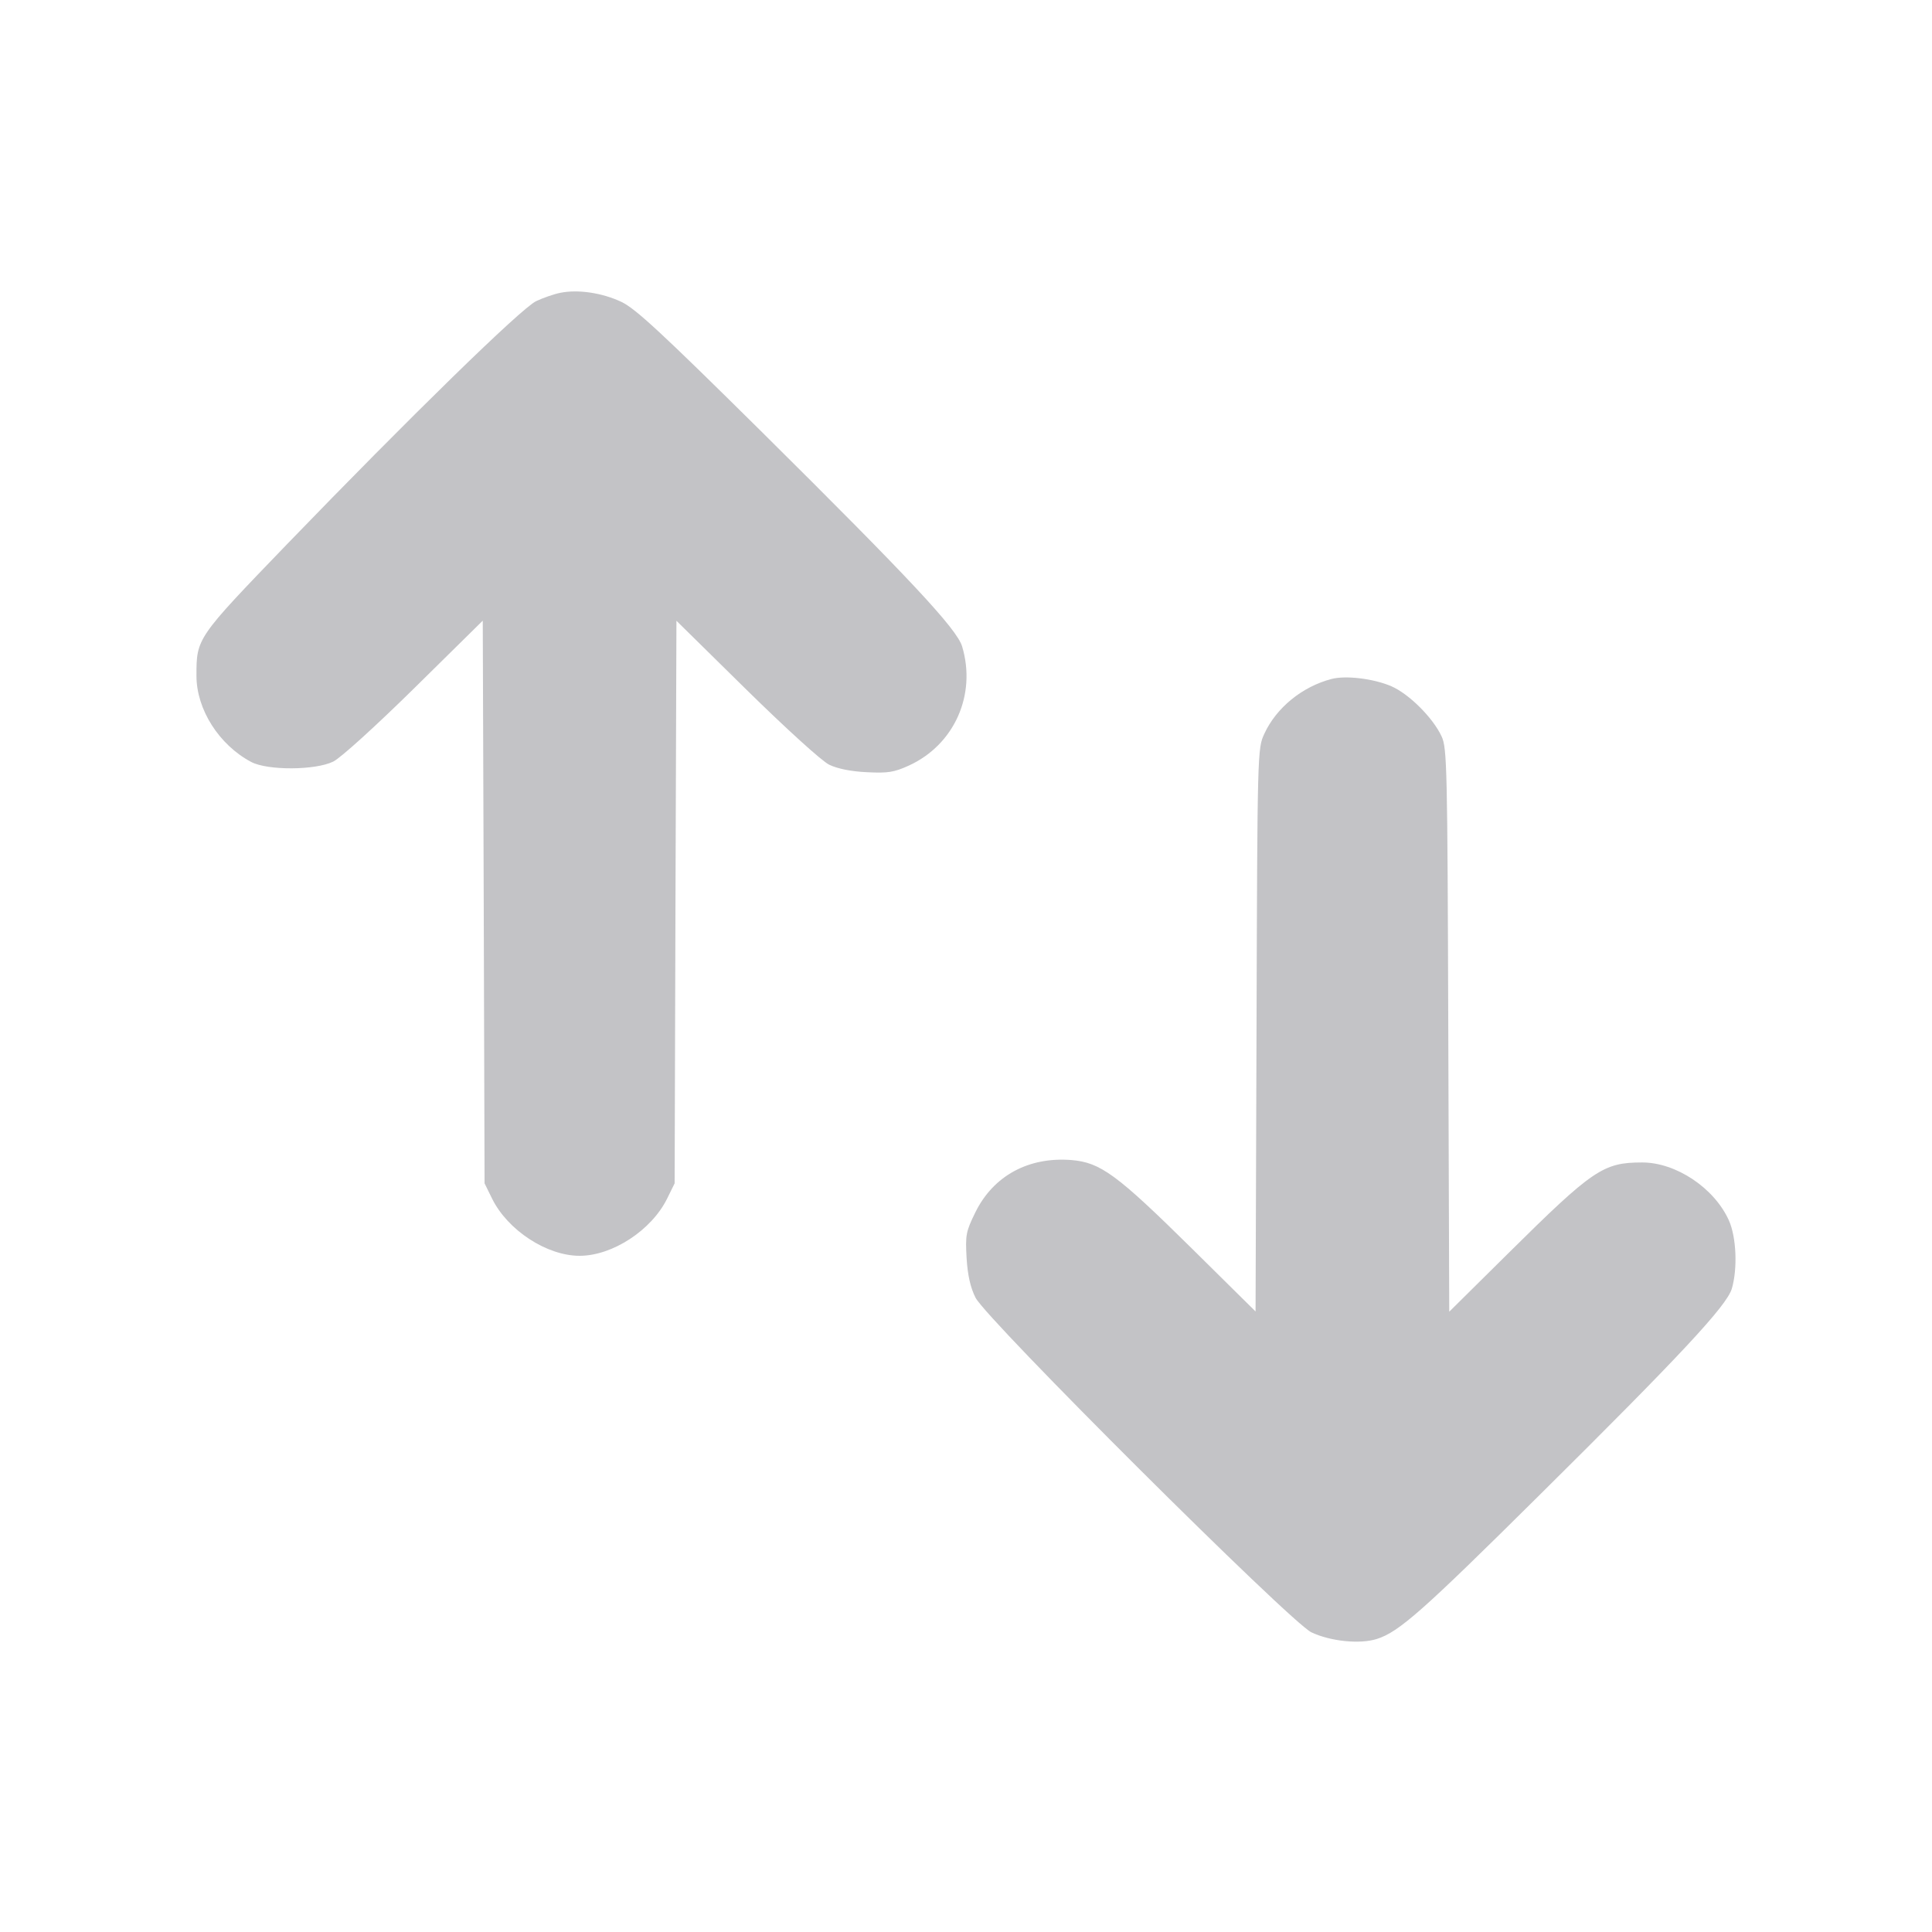
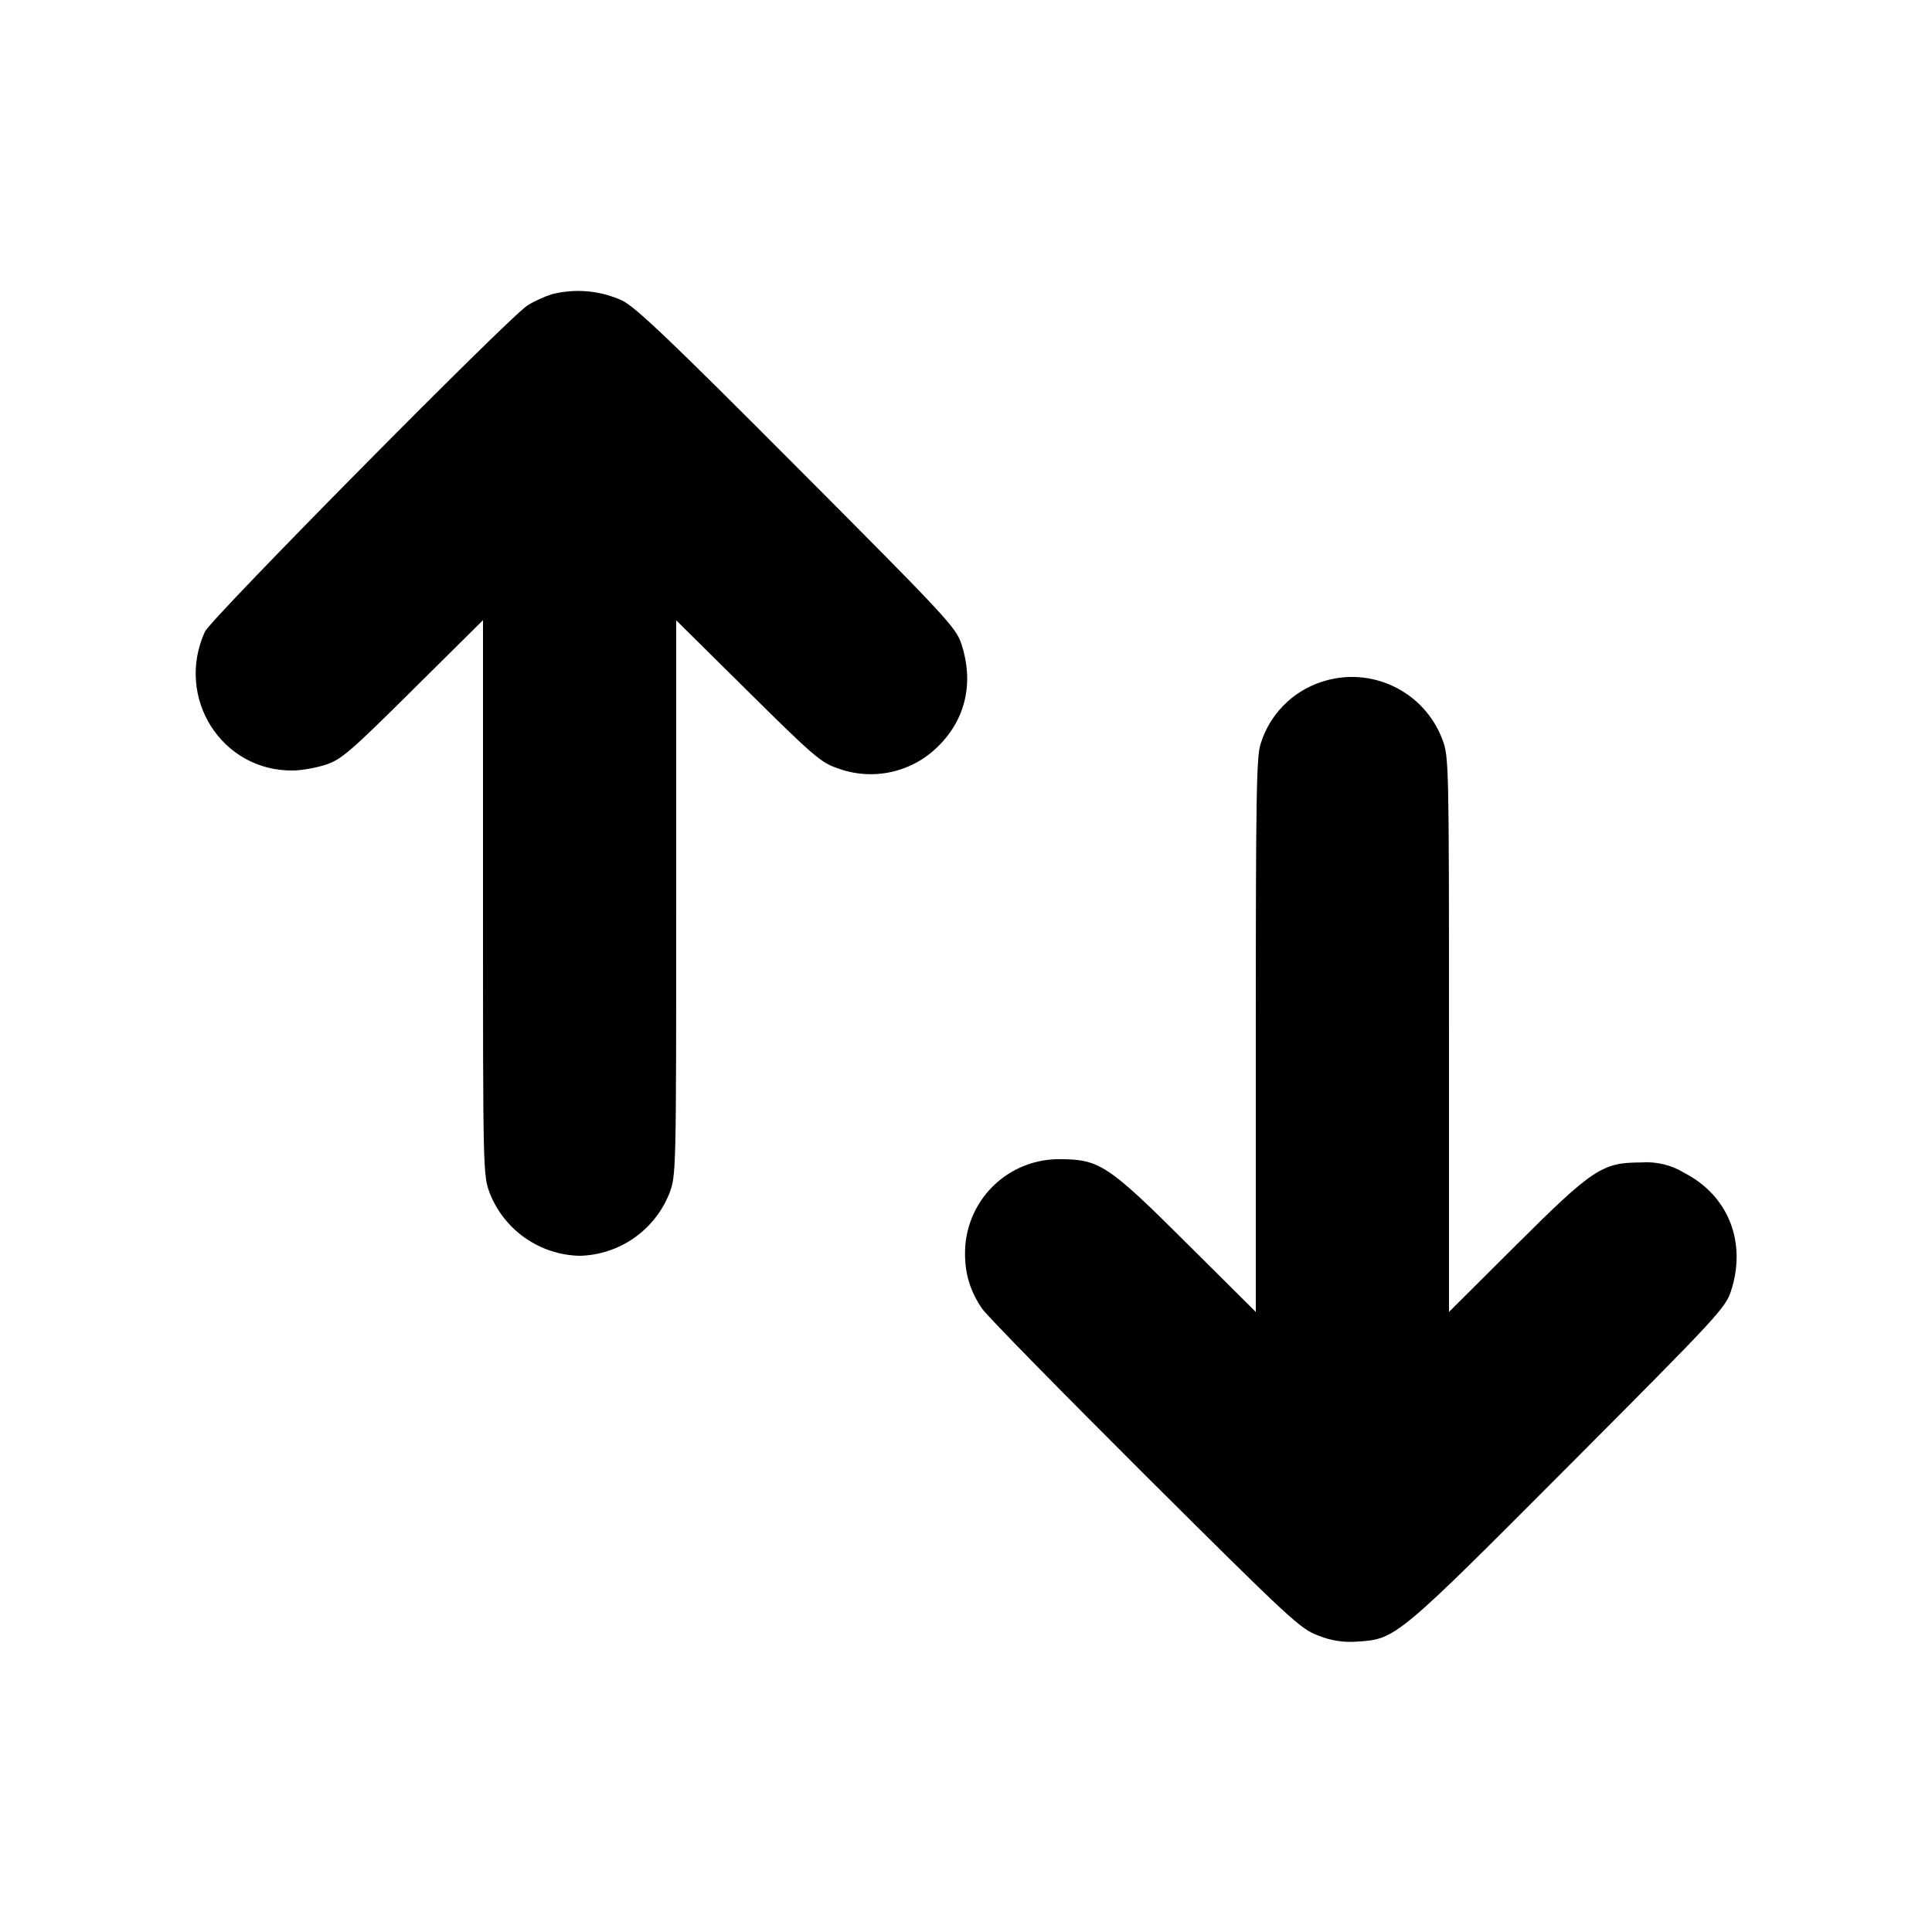
<svg xmlns="http://www.w3.org/2000/svg" width="16" height="16" fill="none">
-   <path d="M4.640 2.425 C 4.589 2.435,4.499 2.466,4.440 2.494 C 4.316 2.553,3.392 3.456,2.373 4.511 C 1.626 5.286,1.627 5.285,1.627 5.597 C 1.627 5.875,1.814 6.169,2.080 6.310 C 2.215 6.382,2.612 6.380,2.760 6.307 C 2.820 6.278,3.113 6.012,3.432 5.698 L 3.998 5.140 4.006 7.470 L 4.013 9.800 4.075 9.926 C 4.204 10.188,4.528 10.400,4.800 10.400 C 5.072 10.400,5.396 10.188,5.525 9.926 L 5.587 9.800 5.594 7.471 L 5.602 5.141 6.181 5.711 C 6.513 6.037,6.807 6.304,6.867 6.333 C 6.935 6.366,7.048 6.389,7.178 6.395 C 7.353 6.404,7.404 6.396,7.527 6.340 C 7.903 6.168,8.088 5.754,7.968 5.354 C 7.925 5.209,7.538 4.795,6.303 3.571 C 5.480 2.757,5.264 2.556,5.146 2.500 C 4.987 2.425,4.787 2.395,4.640 2.425 M11.027 5.623 C 10.785 5.686,10.570 5.861,10.471 6.076 C 10.414 6.199,10.413 6.210,10.406 8.530 L 10.398 10.861 9.872 10.341 C 9.248 9.725,9.114 9.627,8.873 9.607 C 8.518 9.579,8.227 9.737,8.078 10.039 C 7.999 10.200,7.994 10.228,8.005 10.420 C 8.014 10.563,8.037 10.664,8.079 10.747 C 8.169 10.927,10.688 13.436,10.860 13.518 C 11.018 13.593,11.263 13.618,11.403 13.573 C 11.586 13.515,11.781 13.342,12.743 12.388 C 13.917 11.225,14.299 10.815,14.342 10.673 C 14.391 10.507,14.380 10.245,14.318 10.107 C 14.197 9.838,13.880 9.627,13.600 9.627 C 13.277 9.627,13.193 9.684,12.488 10.382 L 12.002 10.863 11.994 8.531 C 11.987 6.348,11.984 6.193,11.938 6.097 C 11.866 5.943,11.668 5.746,11.522 5.683 C 11.376 5.620,11.145 5.592,11.027 5.623 " fill="#C3C3C6" stroke="none" fill-rule="evenodd" />
+   <path fill="currentColor" fill-rule="evenodd" d="M4.569 2.437c-.062.02-.152.061-.2.092-.151.094-2.622 2.594-2.672 2.702-.249.548.14 1.159.732 1.15.069-.001.189-.022.268-.048.129-.042.202-.105.723-.622L4 5.136v2.298c0 2.283 0 2.298.057 2.45a.82.82 0 0 0 .743.516.82.82 0 0 0 .743-.516c.057-.152.057-.167.057-2.45V5.137l.593.587c.537.532.608.593.74.637a.79.79 0 0 0 .842-.186c.224-.224.291-.526.187-.842-.046-.138-.123-.221-1.359-1.461-1.044-1.048-1.338-1.328-1.45-1.383a.88.88 0 0 0-.584-.052m6.373 3.211a.78.78 0 0 0-.501.509c-.036.101-.041.414-.041 2.412v2.296l-.567-.564c-.652-.65-.728-.7-1.049-.701a.777.777 0 0 0-.792.786c0 .169.046.314.143.454.041.059.648.678 1.349 1.377 1.211 1.205 1.284 1.273 1.436 1.329a.7.7 0 0 0 .321.049c.318-.02.329-.029 1.749-1.454 1.226-1.23 1.3-1.309 1.345-1.448.132-.404-.02-.79-.385-.979a.6.6 0 0 0-.359-.087c-.322 0-.399.051-1.038.687l-.553.551V8.567c0-2.236-.001-2.302-.054-2.441a.8.8 0 0 0-1.004-.478" />
</svg>
